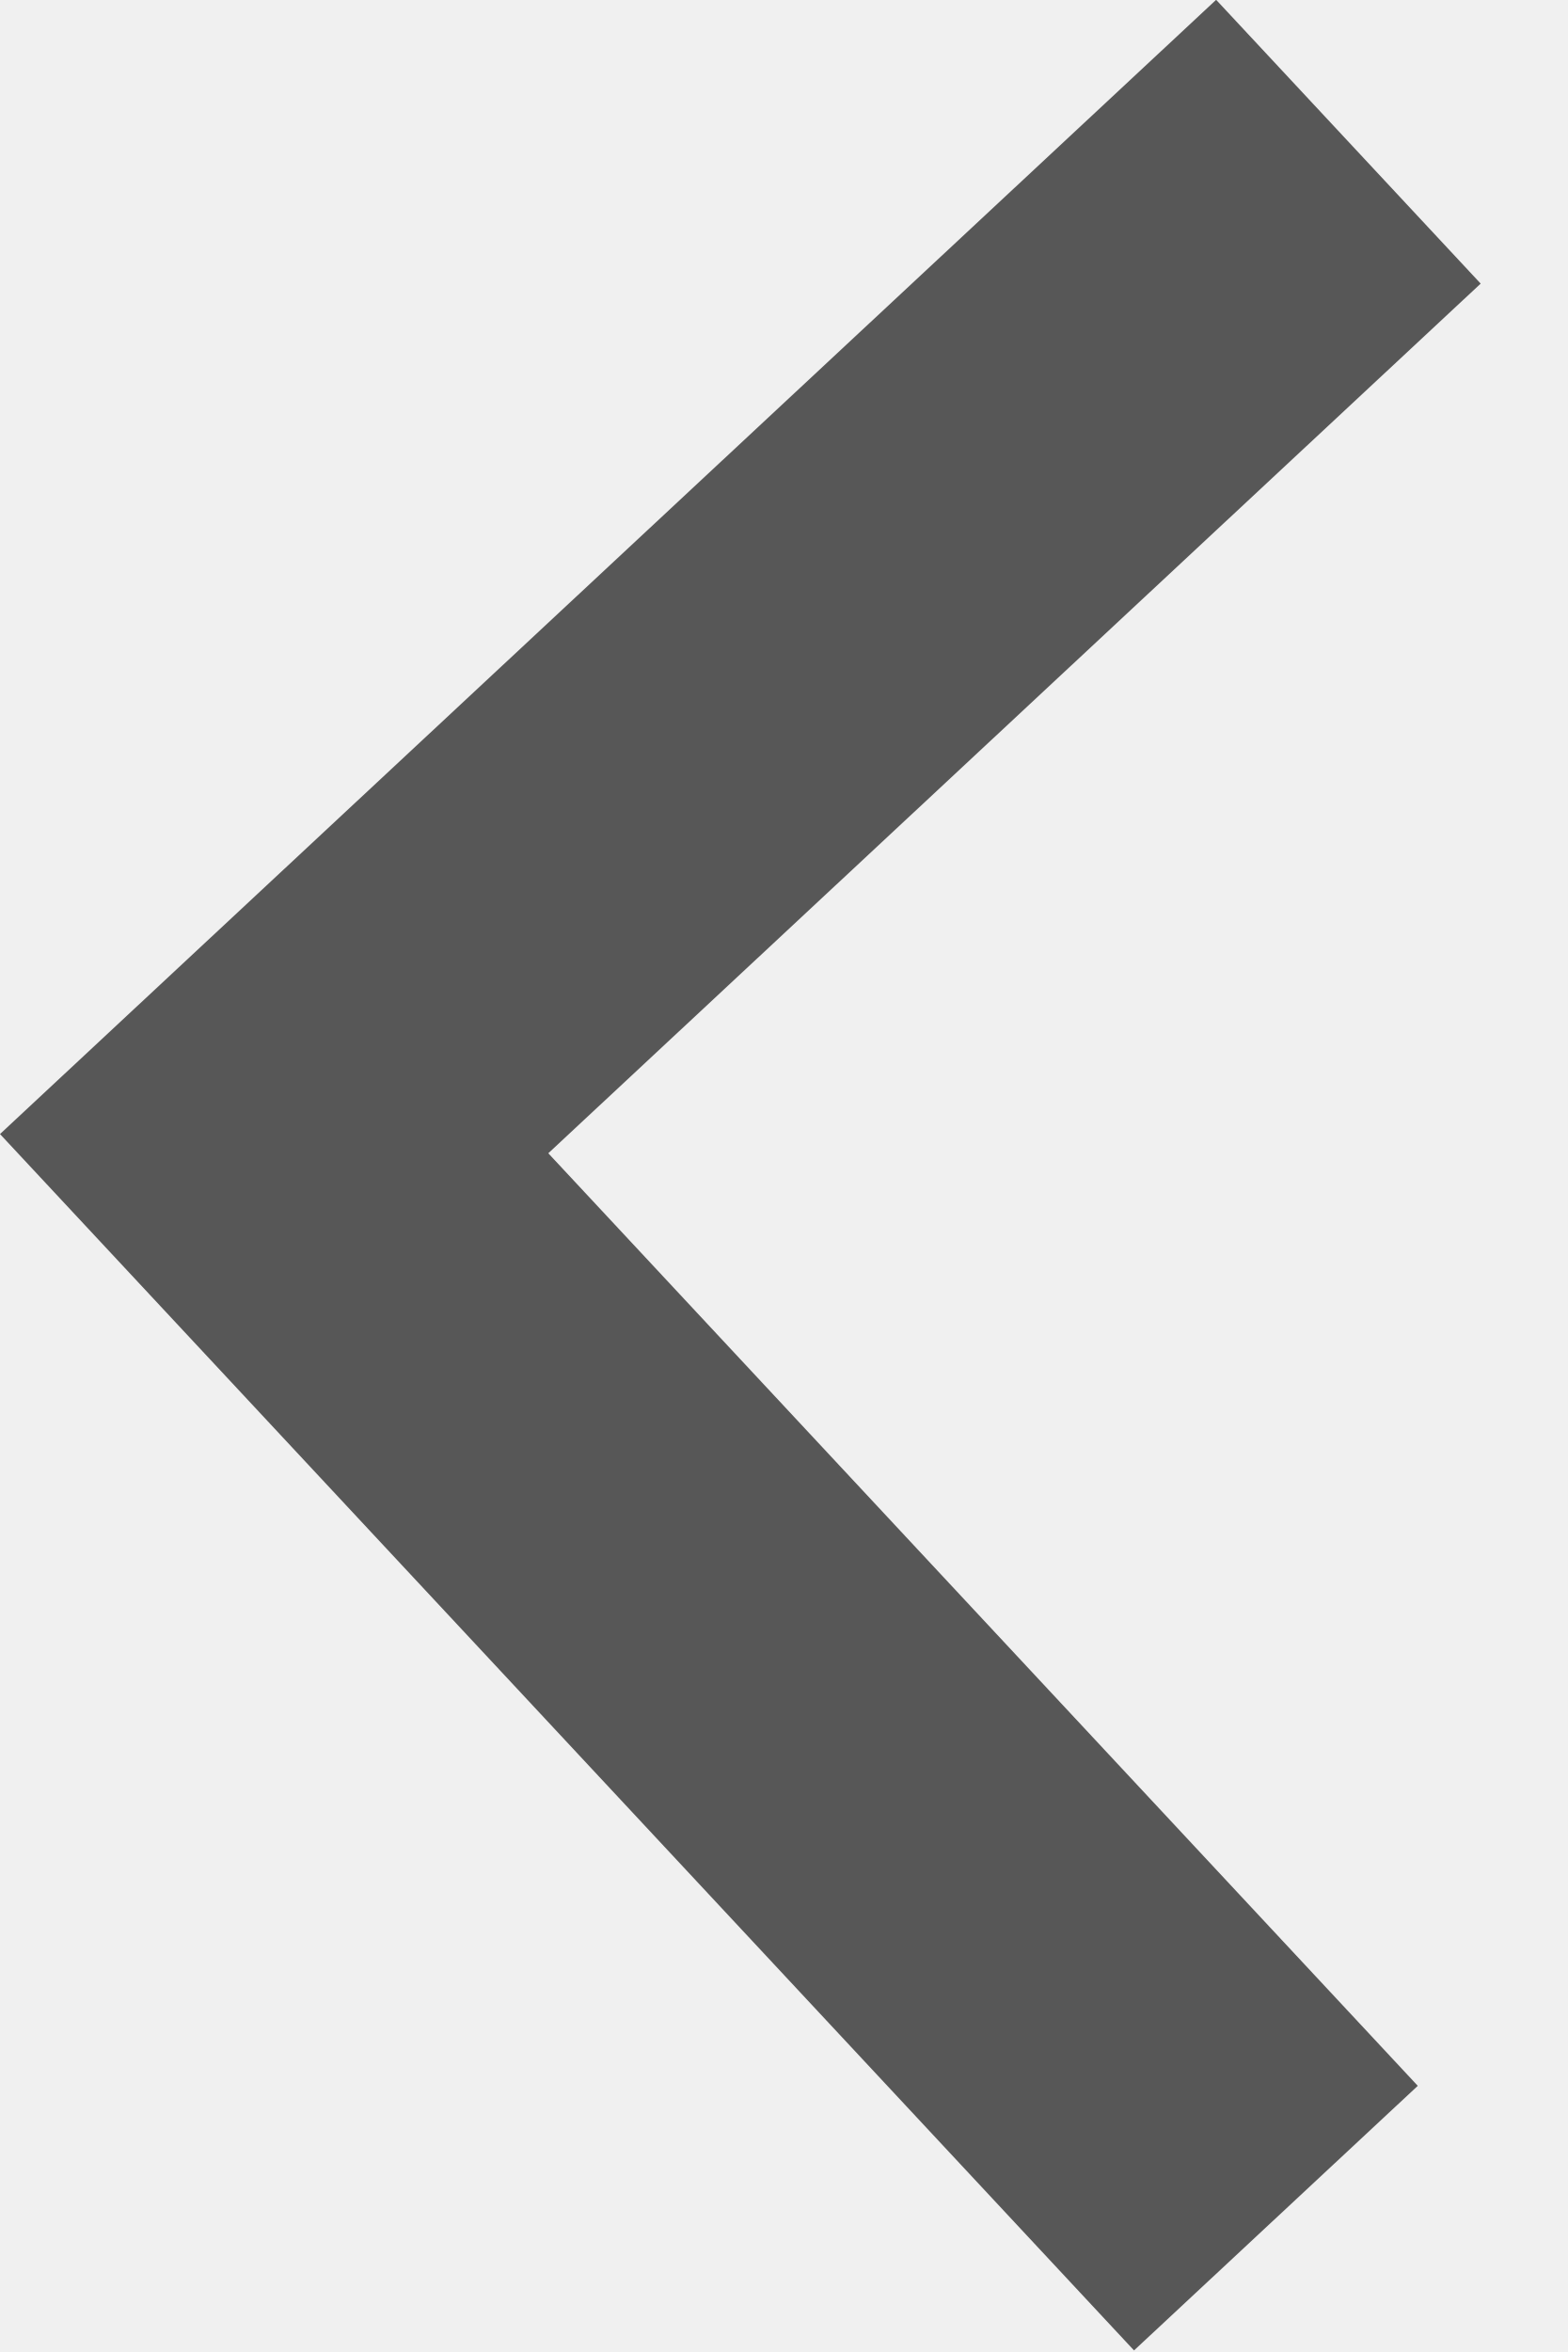
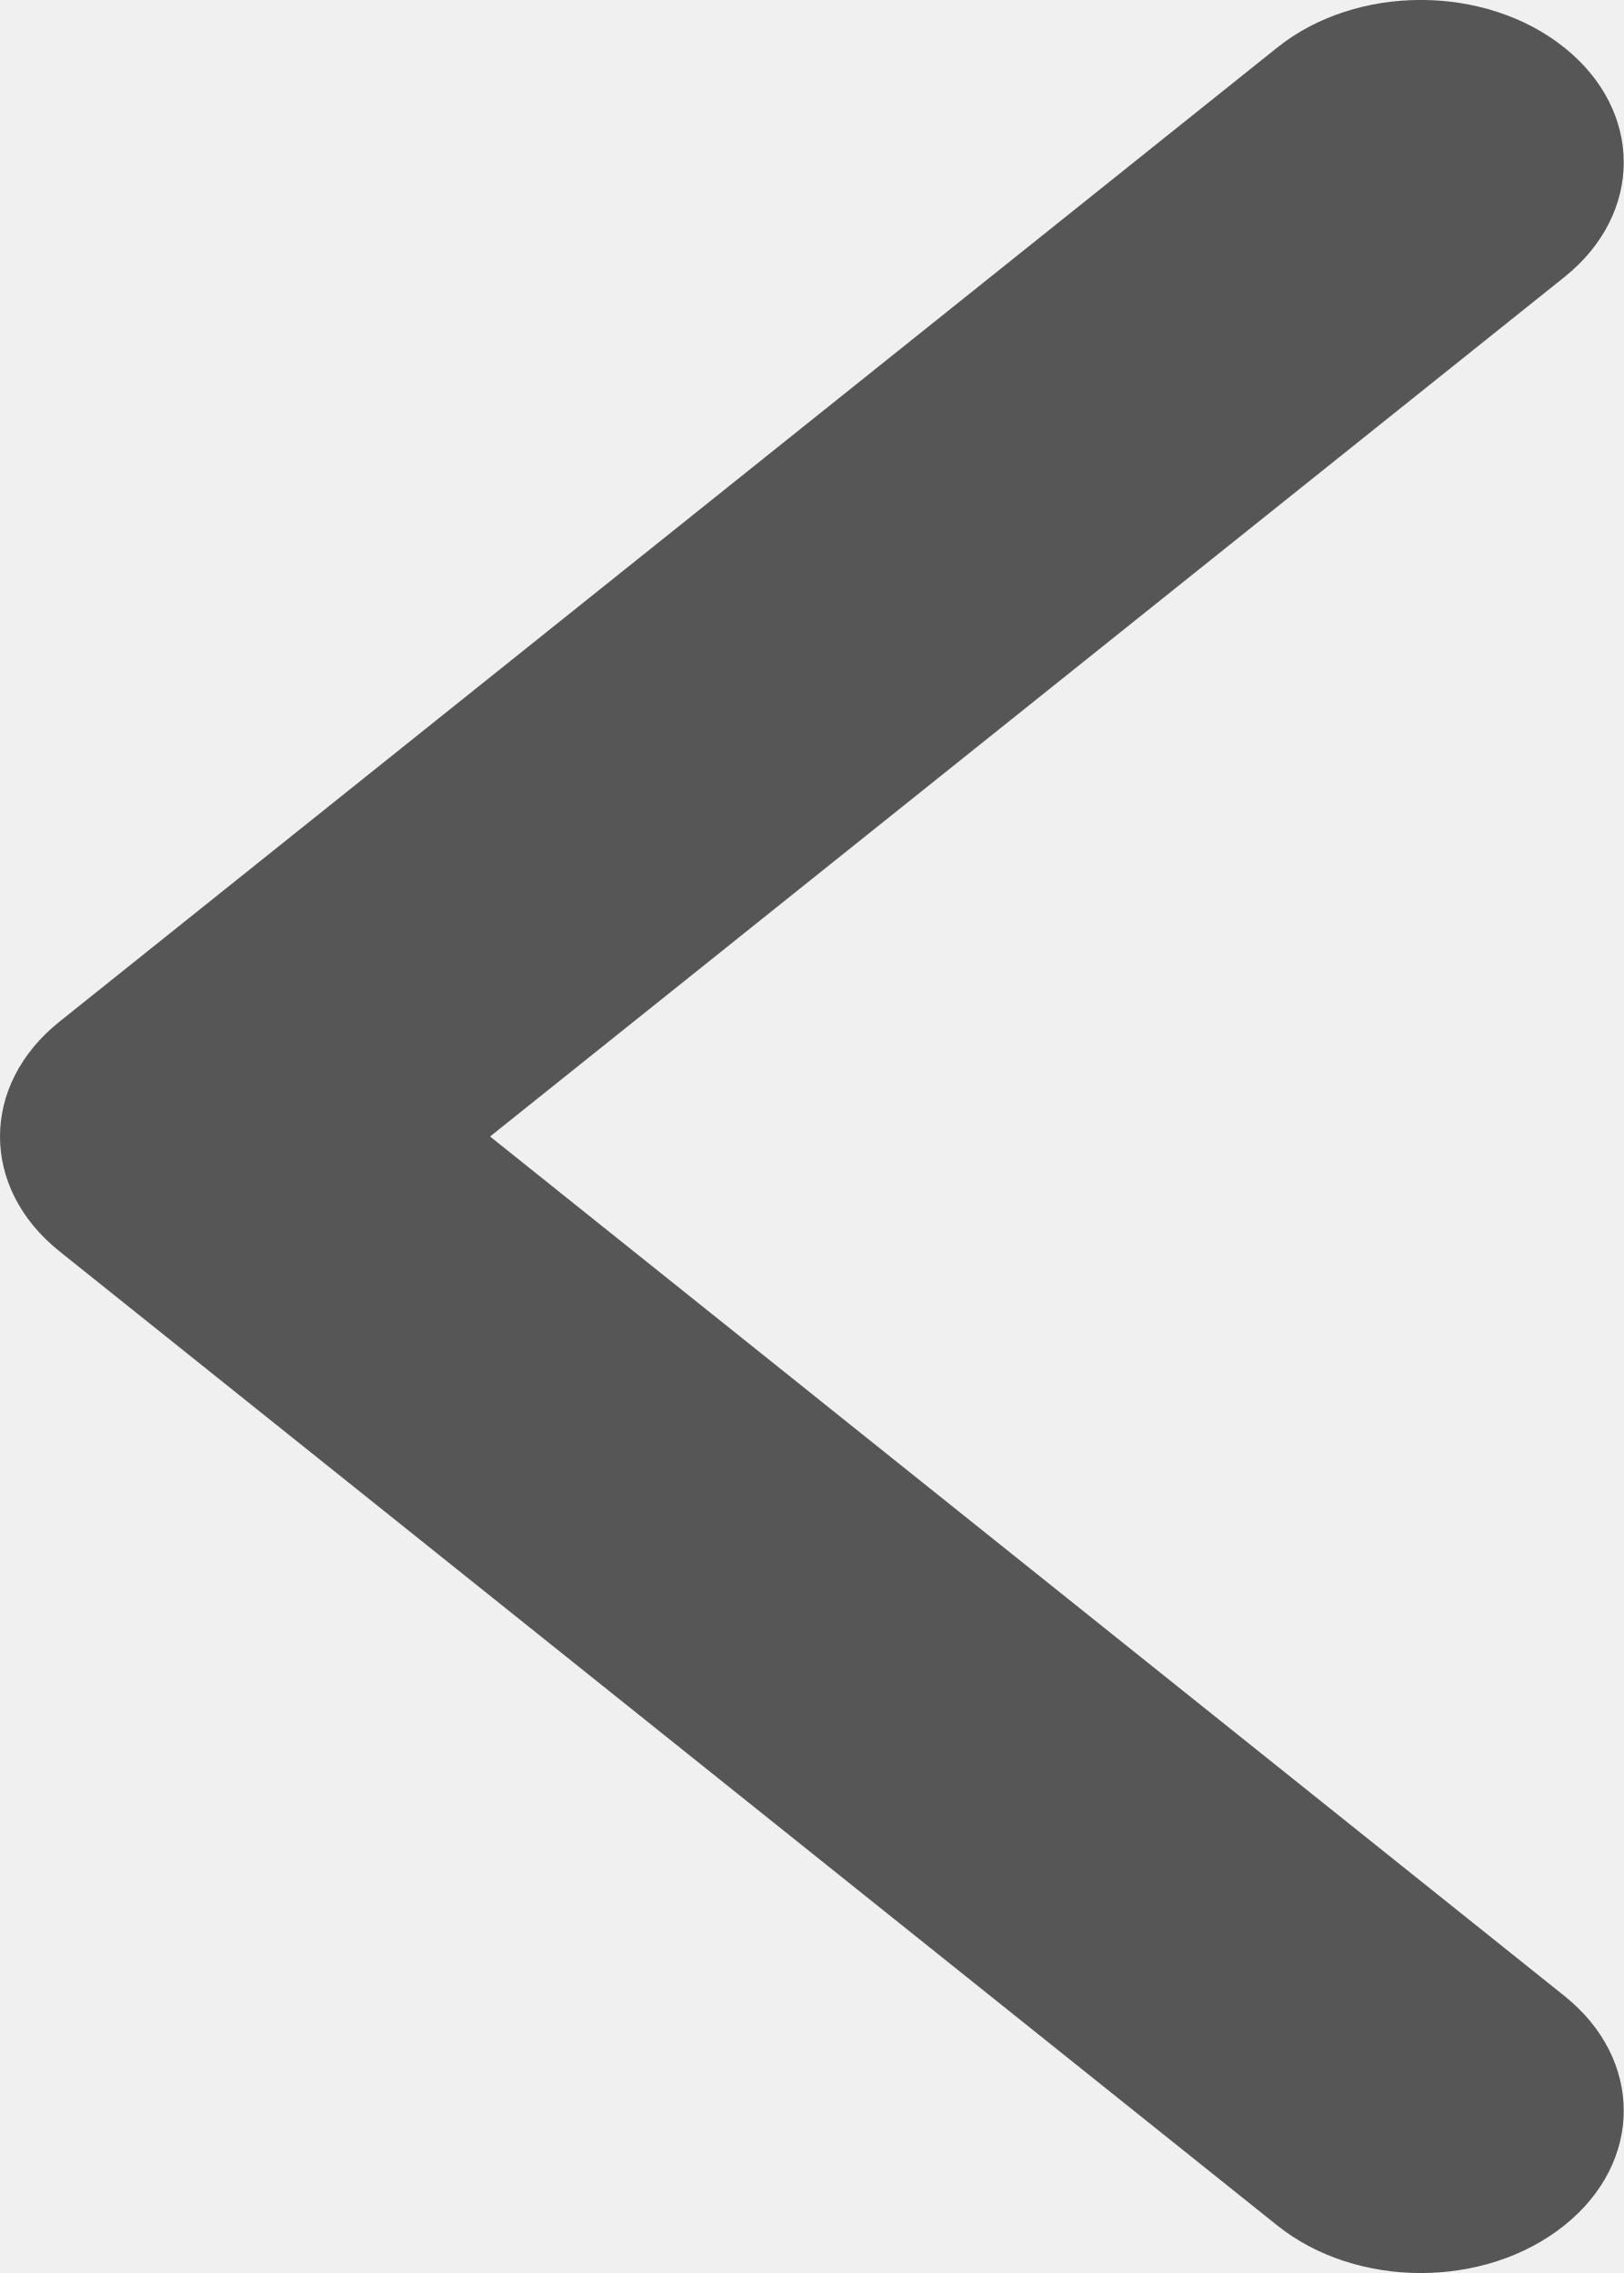
- <svg xmlns="http://www.w3.org/2000/svg" width="8" height="12" viewBox="0 0 8 12" fill="none">
-   <path opacity="0.684" fill-rule="evenodd" clip-rule="evenodd" d="M7.556 1.447L2.798 5.884L7.235 10.642L5.787 11.992L-6.01857e-05 5.786L6.206 -0.001L7.556 1.447Z" fill="#121212" />
+ <svg xmlns="http://www.w3.org/2000/svg" width="10" height="14" viewBox="0 0 10 14" fill="none">
+   <path d="M3.018 7L9.634 12.293C10.122 12.683 10.122 13.317 9.634 13.707C9.146 14.098 8.354 14.098 7.866 13.707L0.366 7.707C-0.122 7.317 -0.122 6.683 0.366 6.293L7.866 0.293C8.354 -0.098 9.146 -0.098 9.634 0.293C10.122 0.683 10.122 1.317 9.634 1.707L3.018 7Z" fill="#565656" />
+   <mask id="mask0_204_16488" style="mask-type:luminance" maskUnits="userSpaceOnUse" x="-1" y="-1" width="12" height="16">
+     <path d="M3.018 7L9.634 12.293C10.122 12.683 10.122 13.317 9.634 13.707C9.146 14.098 8.354 14.098 7.866 13.707L0.366 7.707C-0.122 7.317 -0.122 6.683 0.366 6.293L7.866 0.293C8.354 -0.098 9.146 -0.098 9.634 0.293C10.122 0.683 10.122 1.317 9.634 1.707L3.018 7Z" fill="white" stroke="white" />
+   </mask>
+   <g mask="url(#mask0_204_16488)">
+ </g>
</svg>
